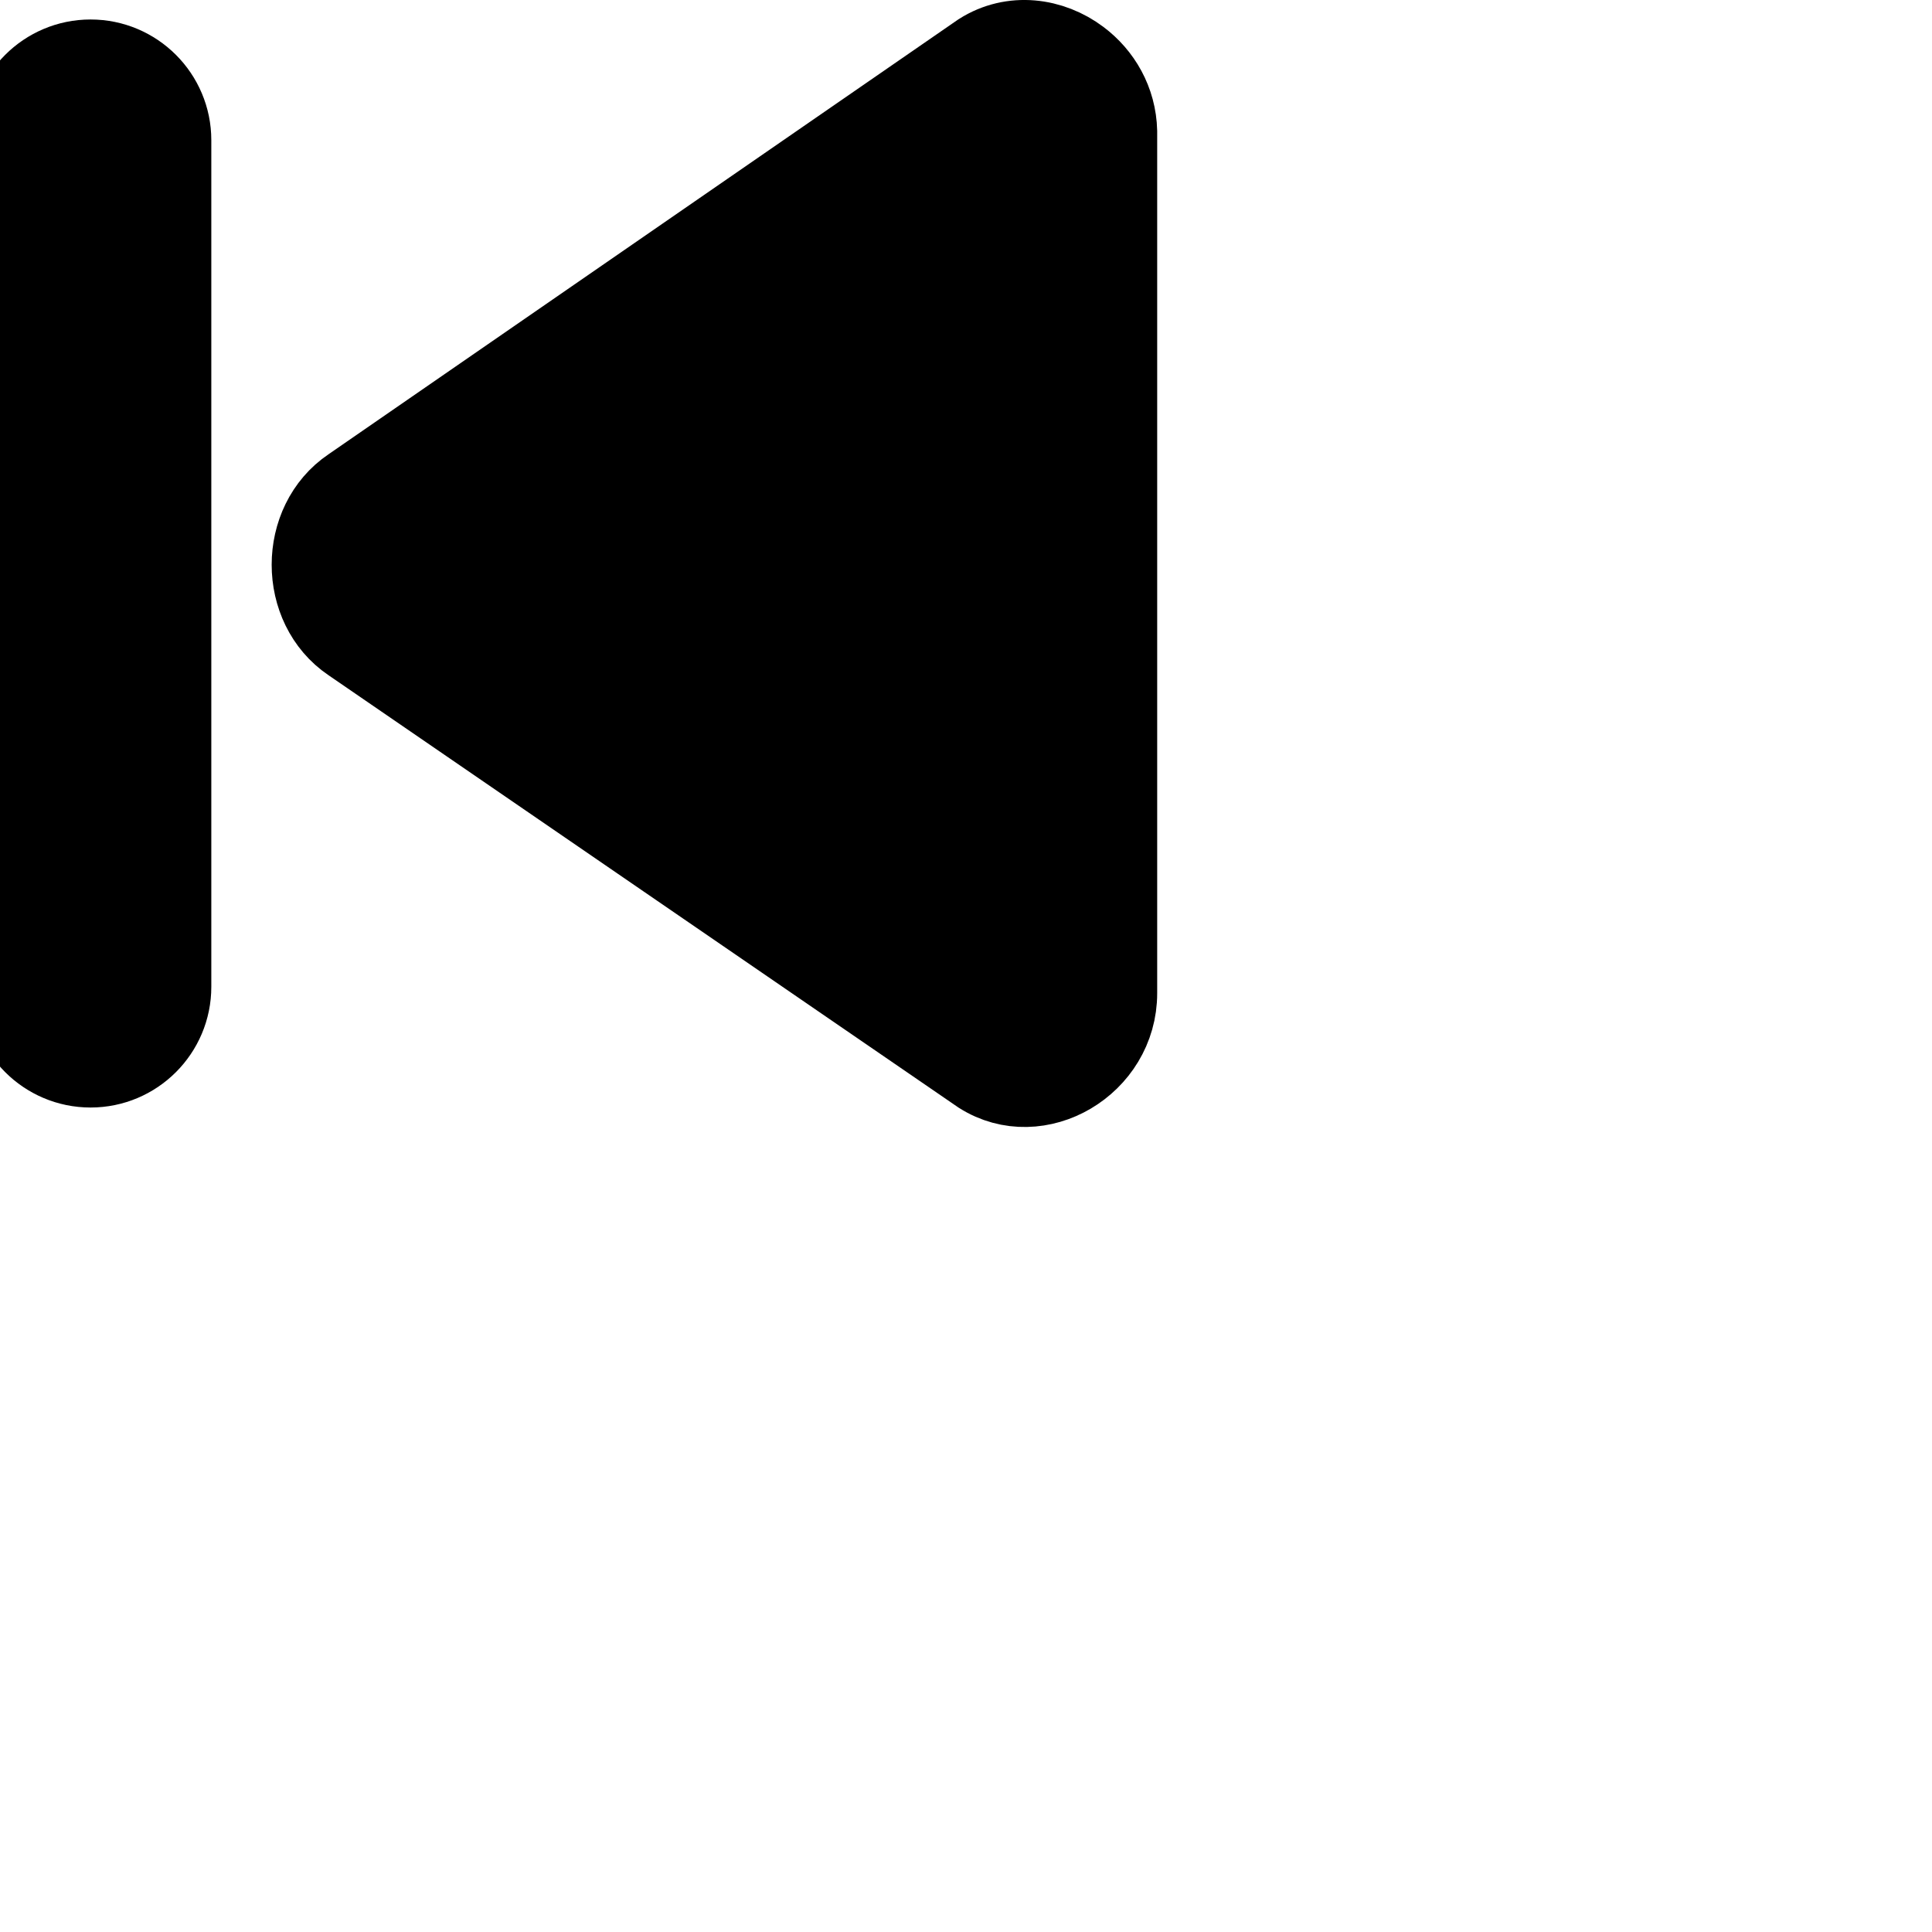
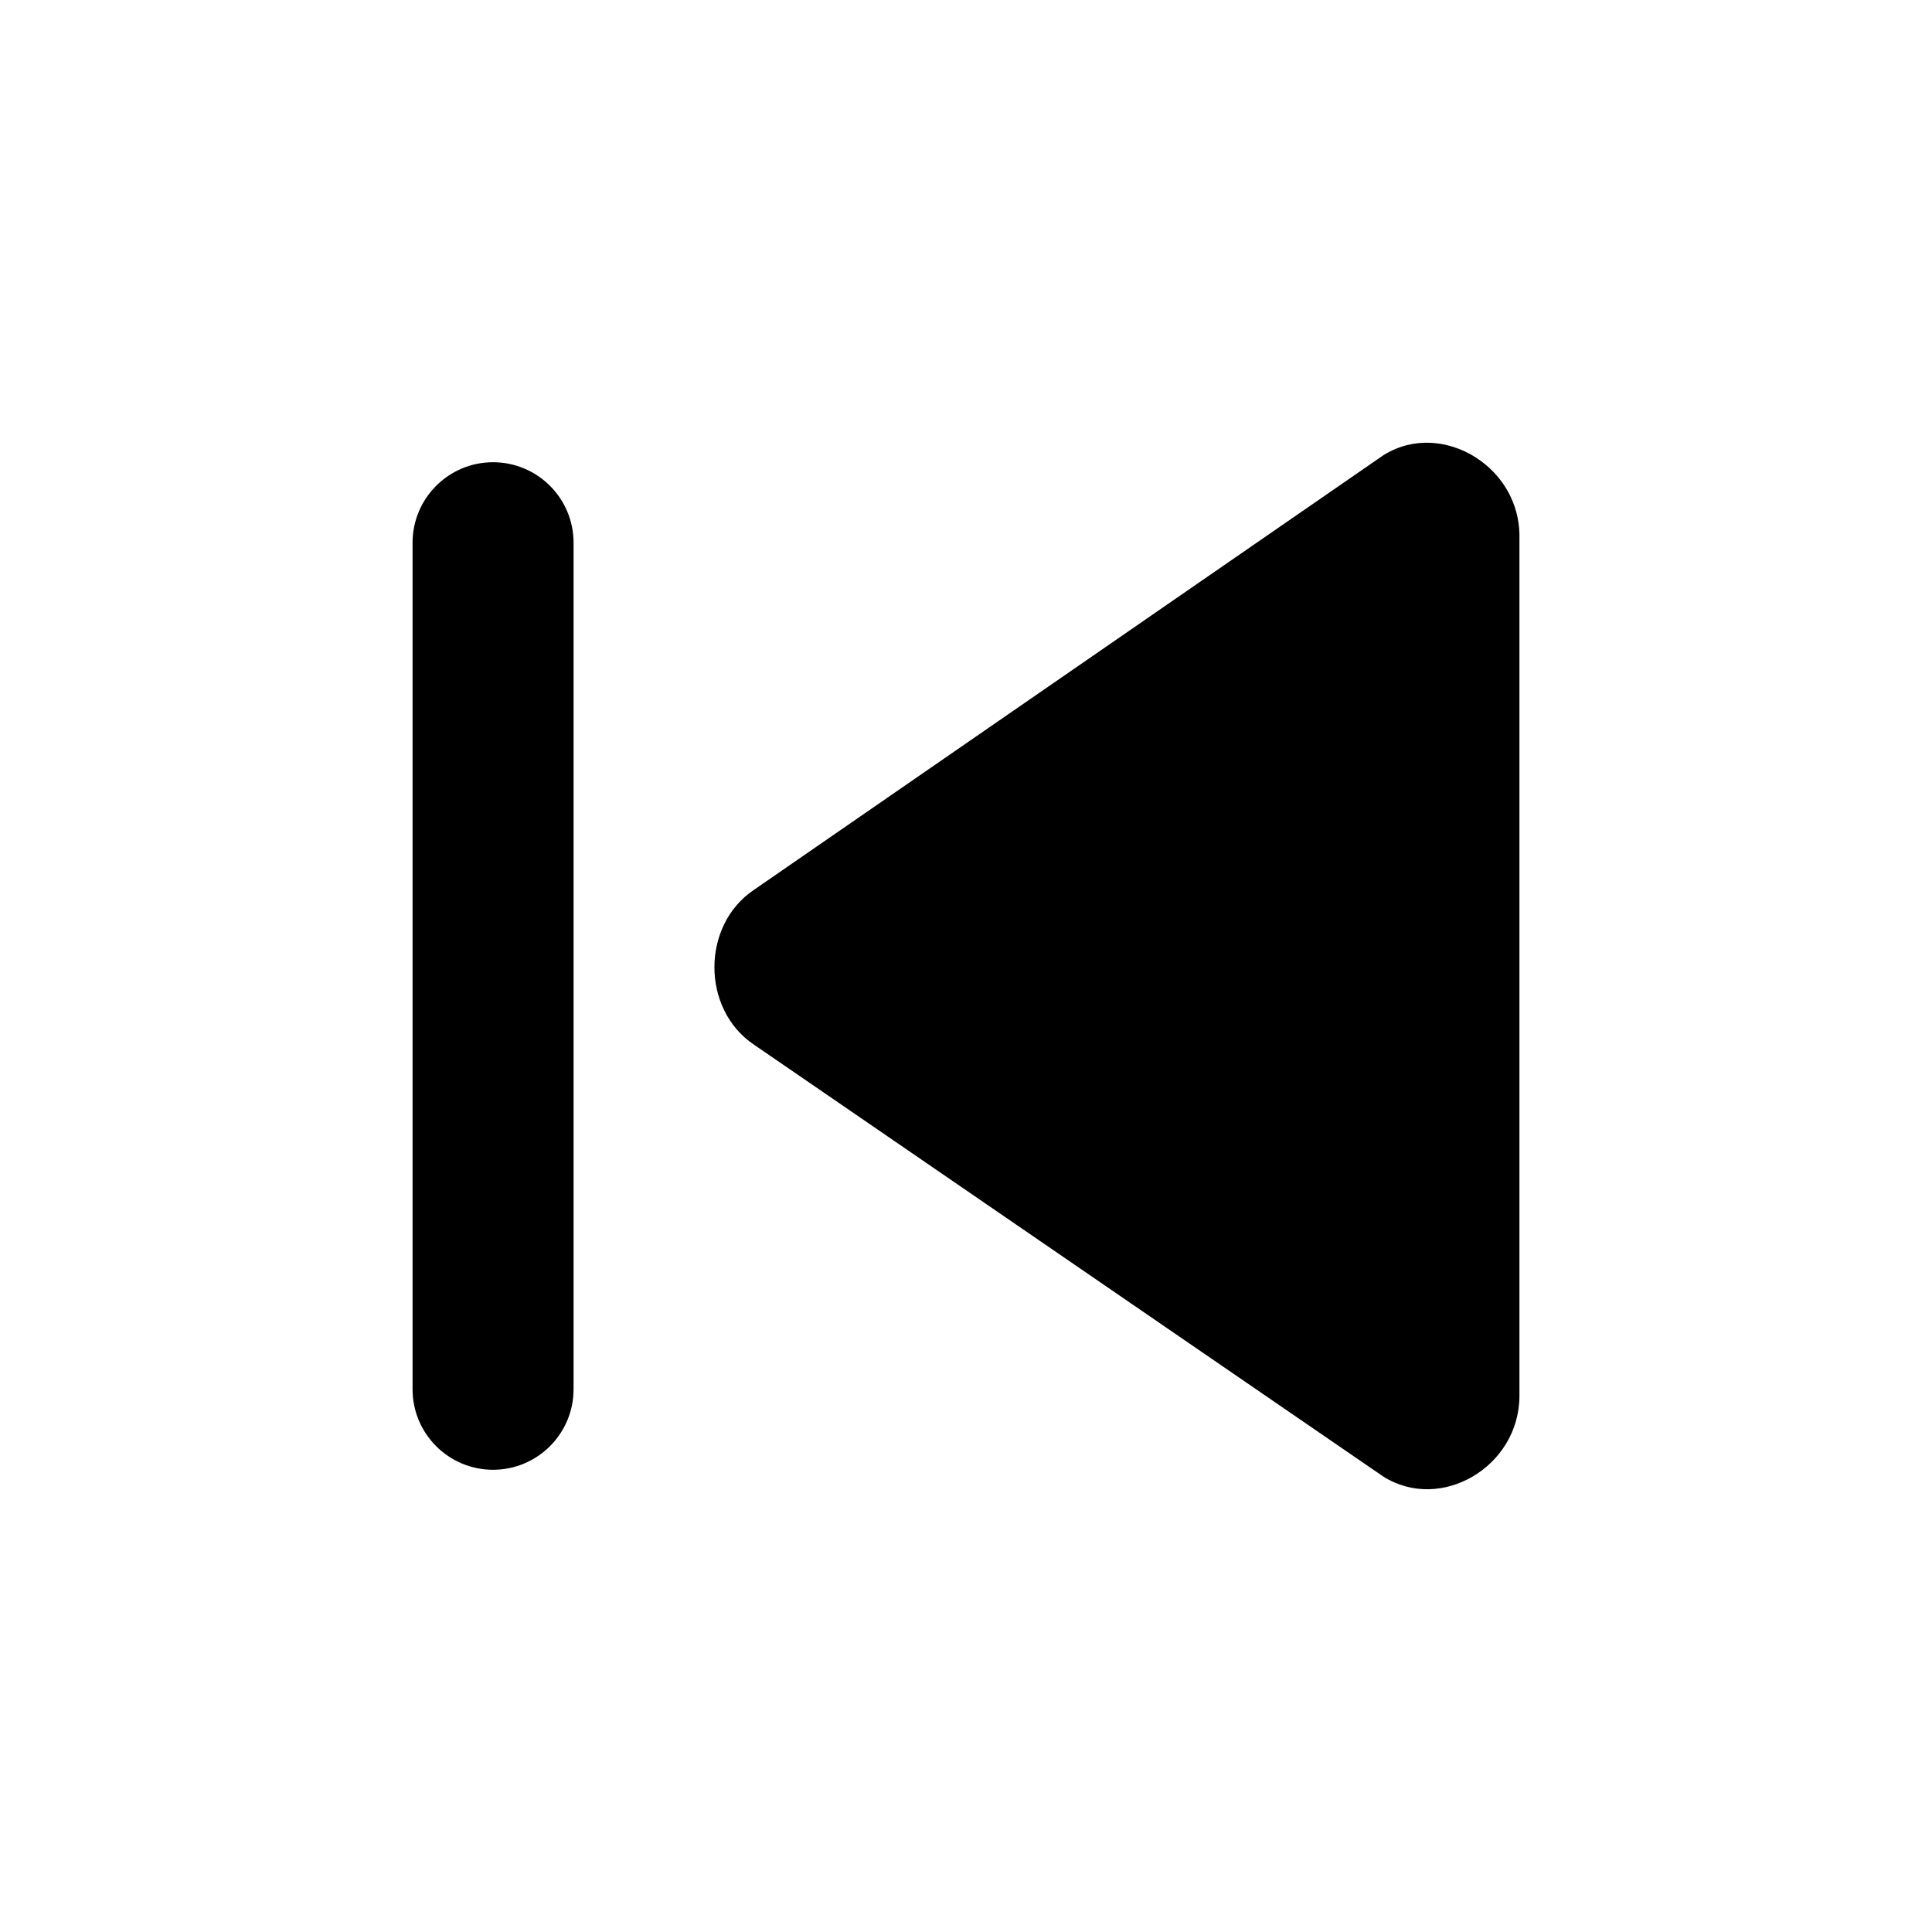
- <svg xmlns="http://www.w3.org/2000/svg" width="100%" height="100%" viewBox="0 0 24 24" viewPort="0 0 24 24" stroke="currentColor" fill="none">
-   <g id="button-previous--button-television-buttons-movies-skip-previous-video-controls">
-     <path id="Union" fill-rule="evenodd" clip-rule="evenodd" d="M4.363 6.056L12.182 0.657C12.578 0.406 13.06 0.473 13.408 0.735C13.677 0.937 13.866 1.255 13.875 1.633V12.333V12.338C13.875 13.222 12.896 13.794 12.182 13.341L4.363 7.975C3.712 7.536 3.712 6.495 4.363 6.056ZM0.125 1.742C0.125 1.19 0.573 0.742 1.125 0.742C1.677 0.742 2.125 1.19 2.125 1.742V12.258C2.125 12.81 1.677 13.258 1.125 13.258C0.573 13.258 0.125 12.81 0.125 12.258V1.742Z" fill="black" />
-   </g>
+ <svg xmlns="http://www.w3.org/2000/svg" width="current" height="current" fill="currentColor" viewBox="0 0 24 24">
+   <path fill-rule="evenodd" clip-rule="evenodd" d="M9.363 11.056L17.182 5.657C17.578 5.406 18.06 5.473 18.408 5.735C18.677 5.937 18.866 6.255 18.875 6.633V17.333V17.338C18.875 18.222 17.896 18.794 17.182 18.341L9.363 12.975C8.712 12.536 8.712 11.495 9.363 11.056ZM5.125 6.742C5.125 6.19 5.573 5.742 6.125 5.742C6.677 5.742 7.125 6.19 7.125 6.742V17.258C7.125 17.81 6.677 18.258 6.125 18.258C5.573 18.258 5.125 17.81 5.125 17.258V6.742Z" />
</svg>
